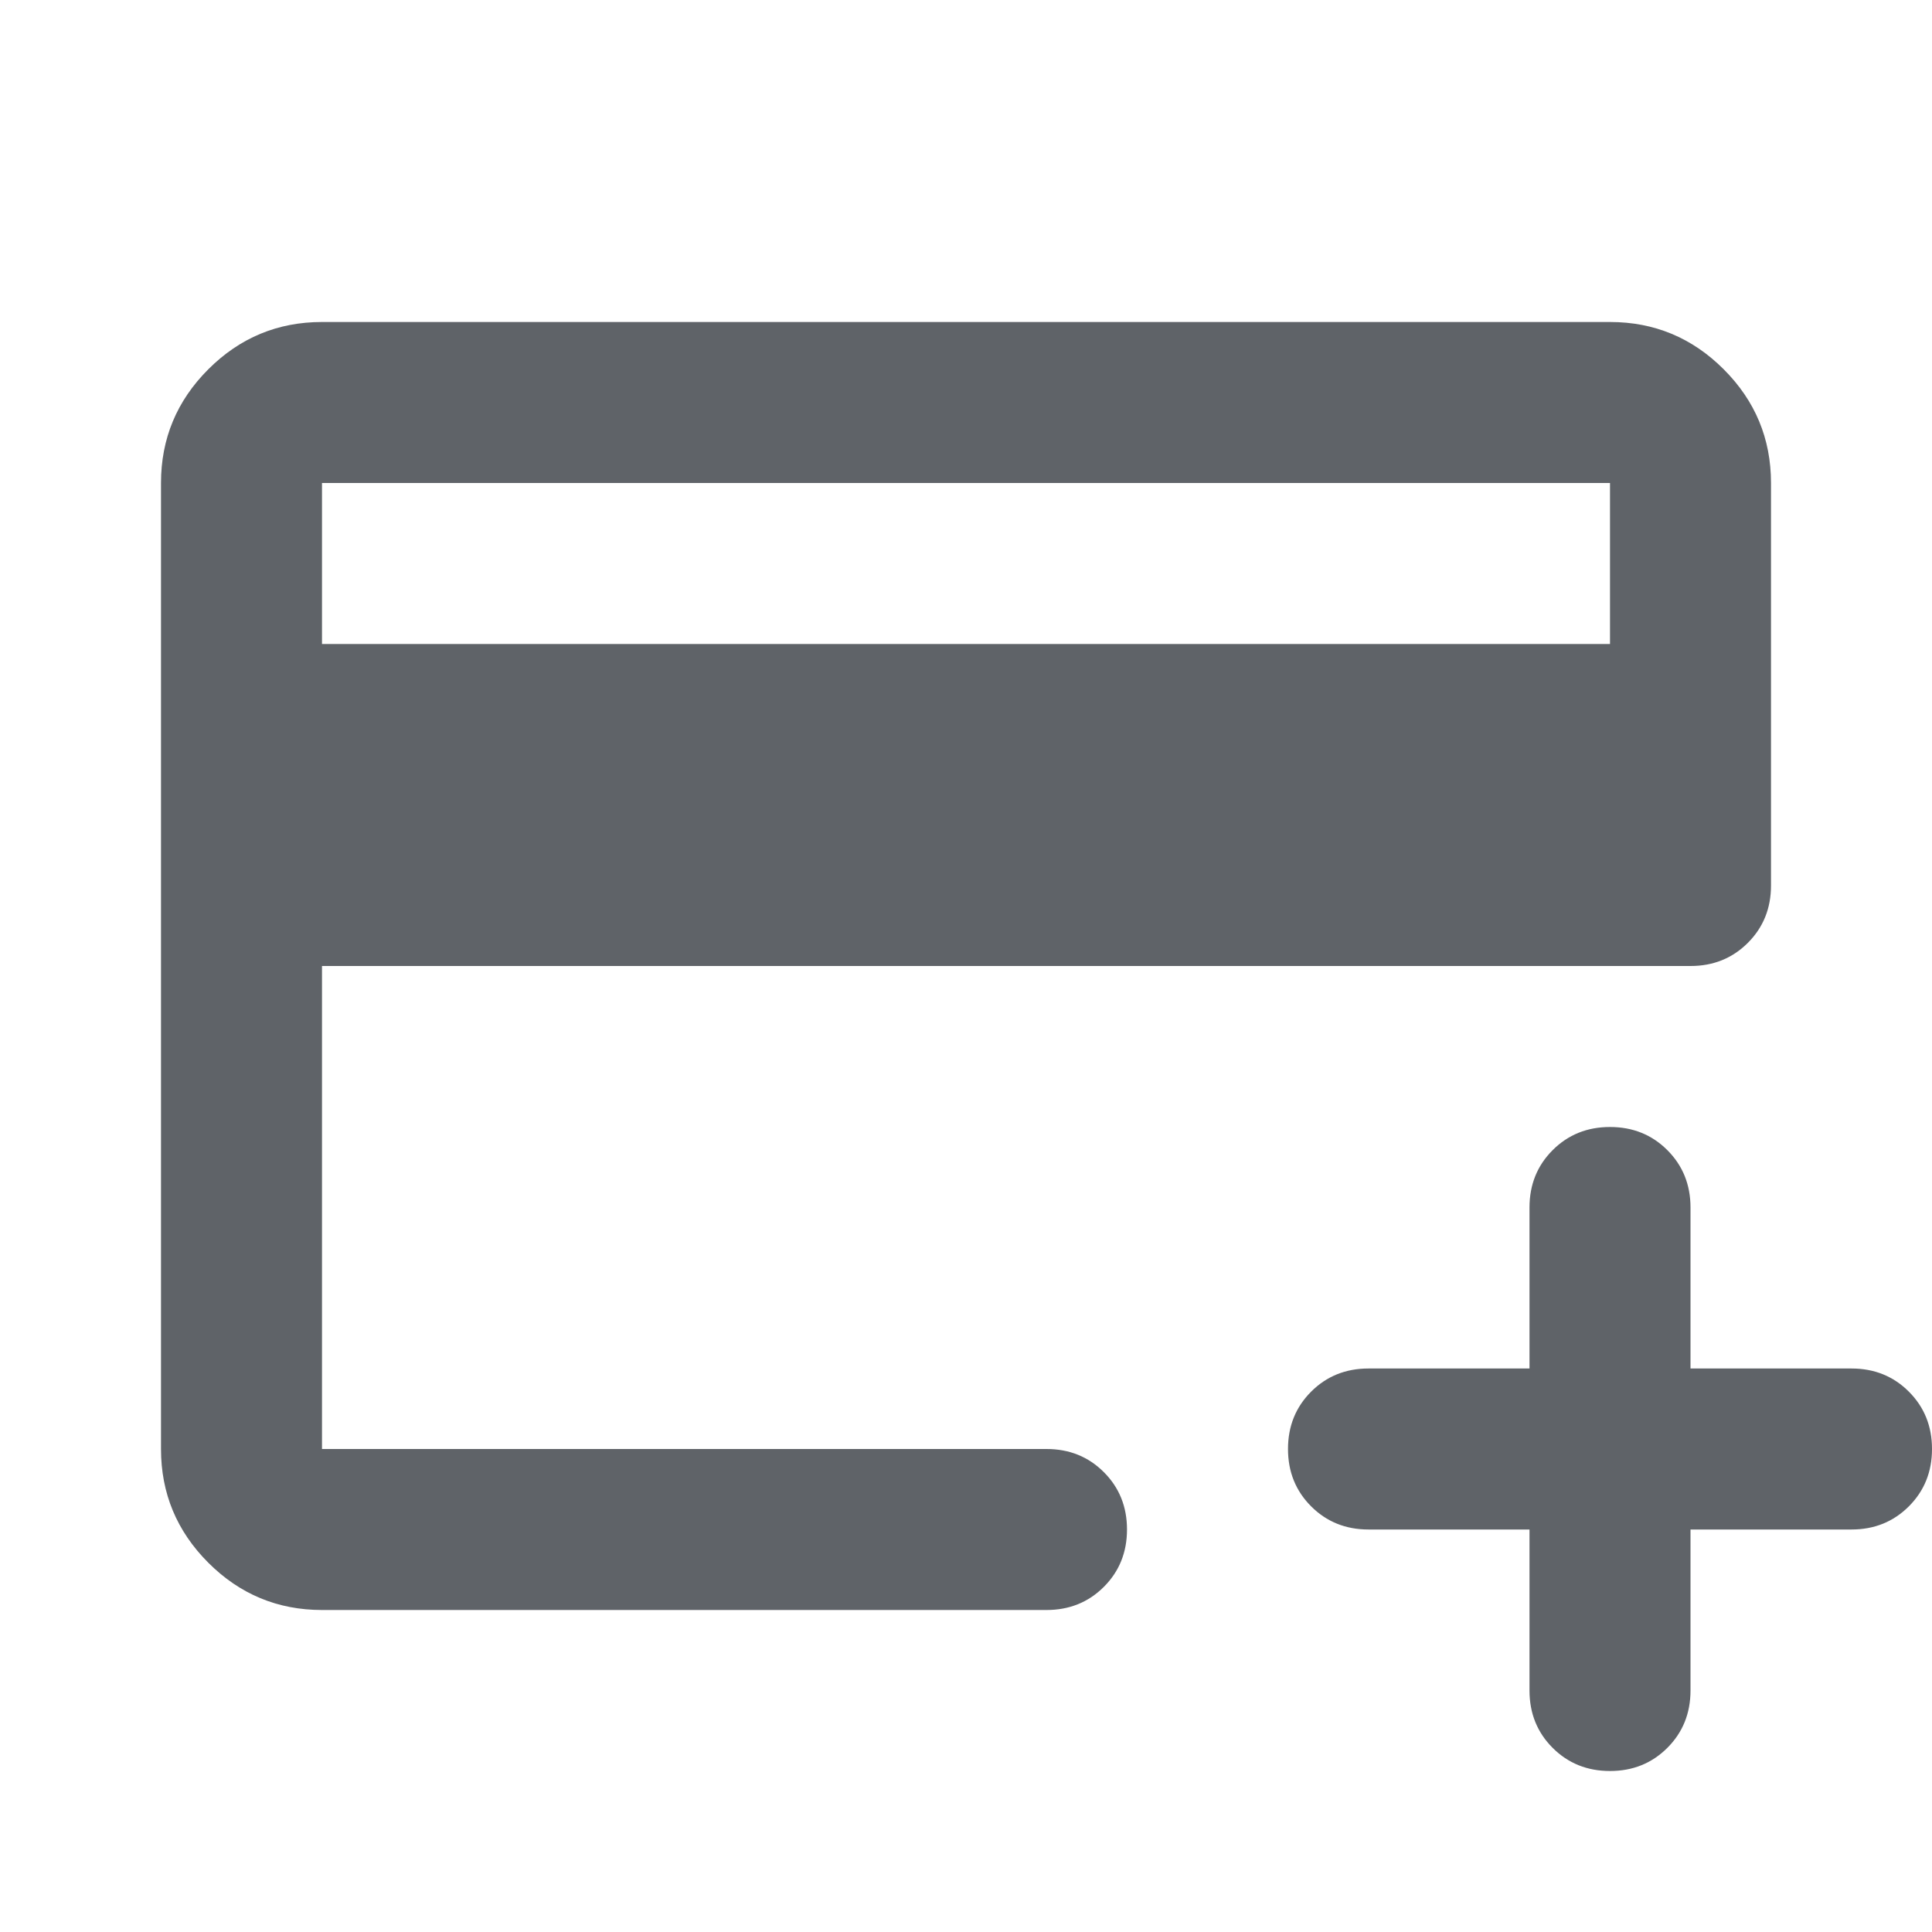
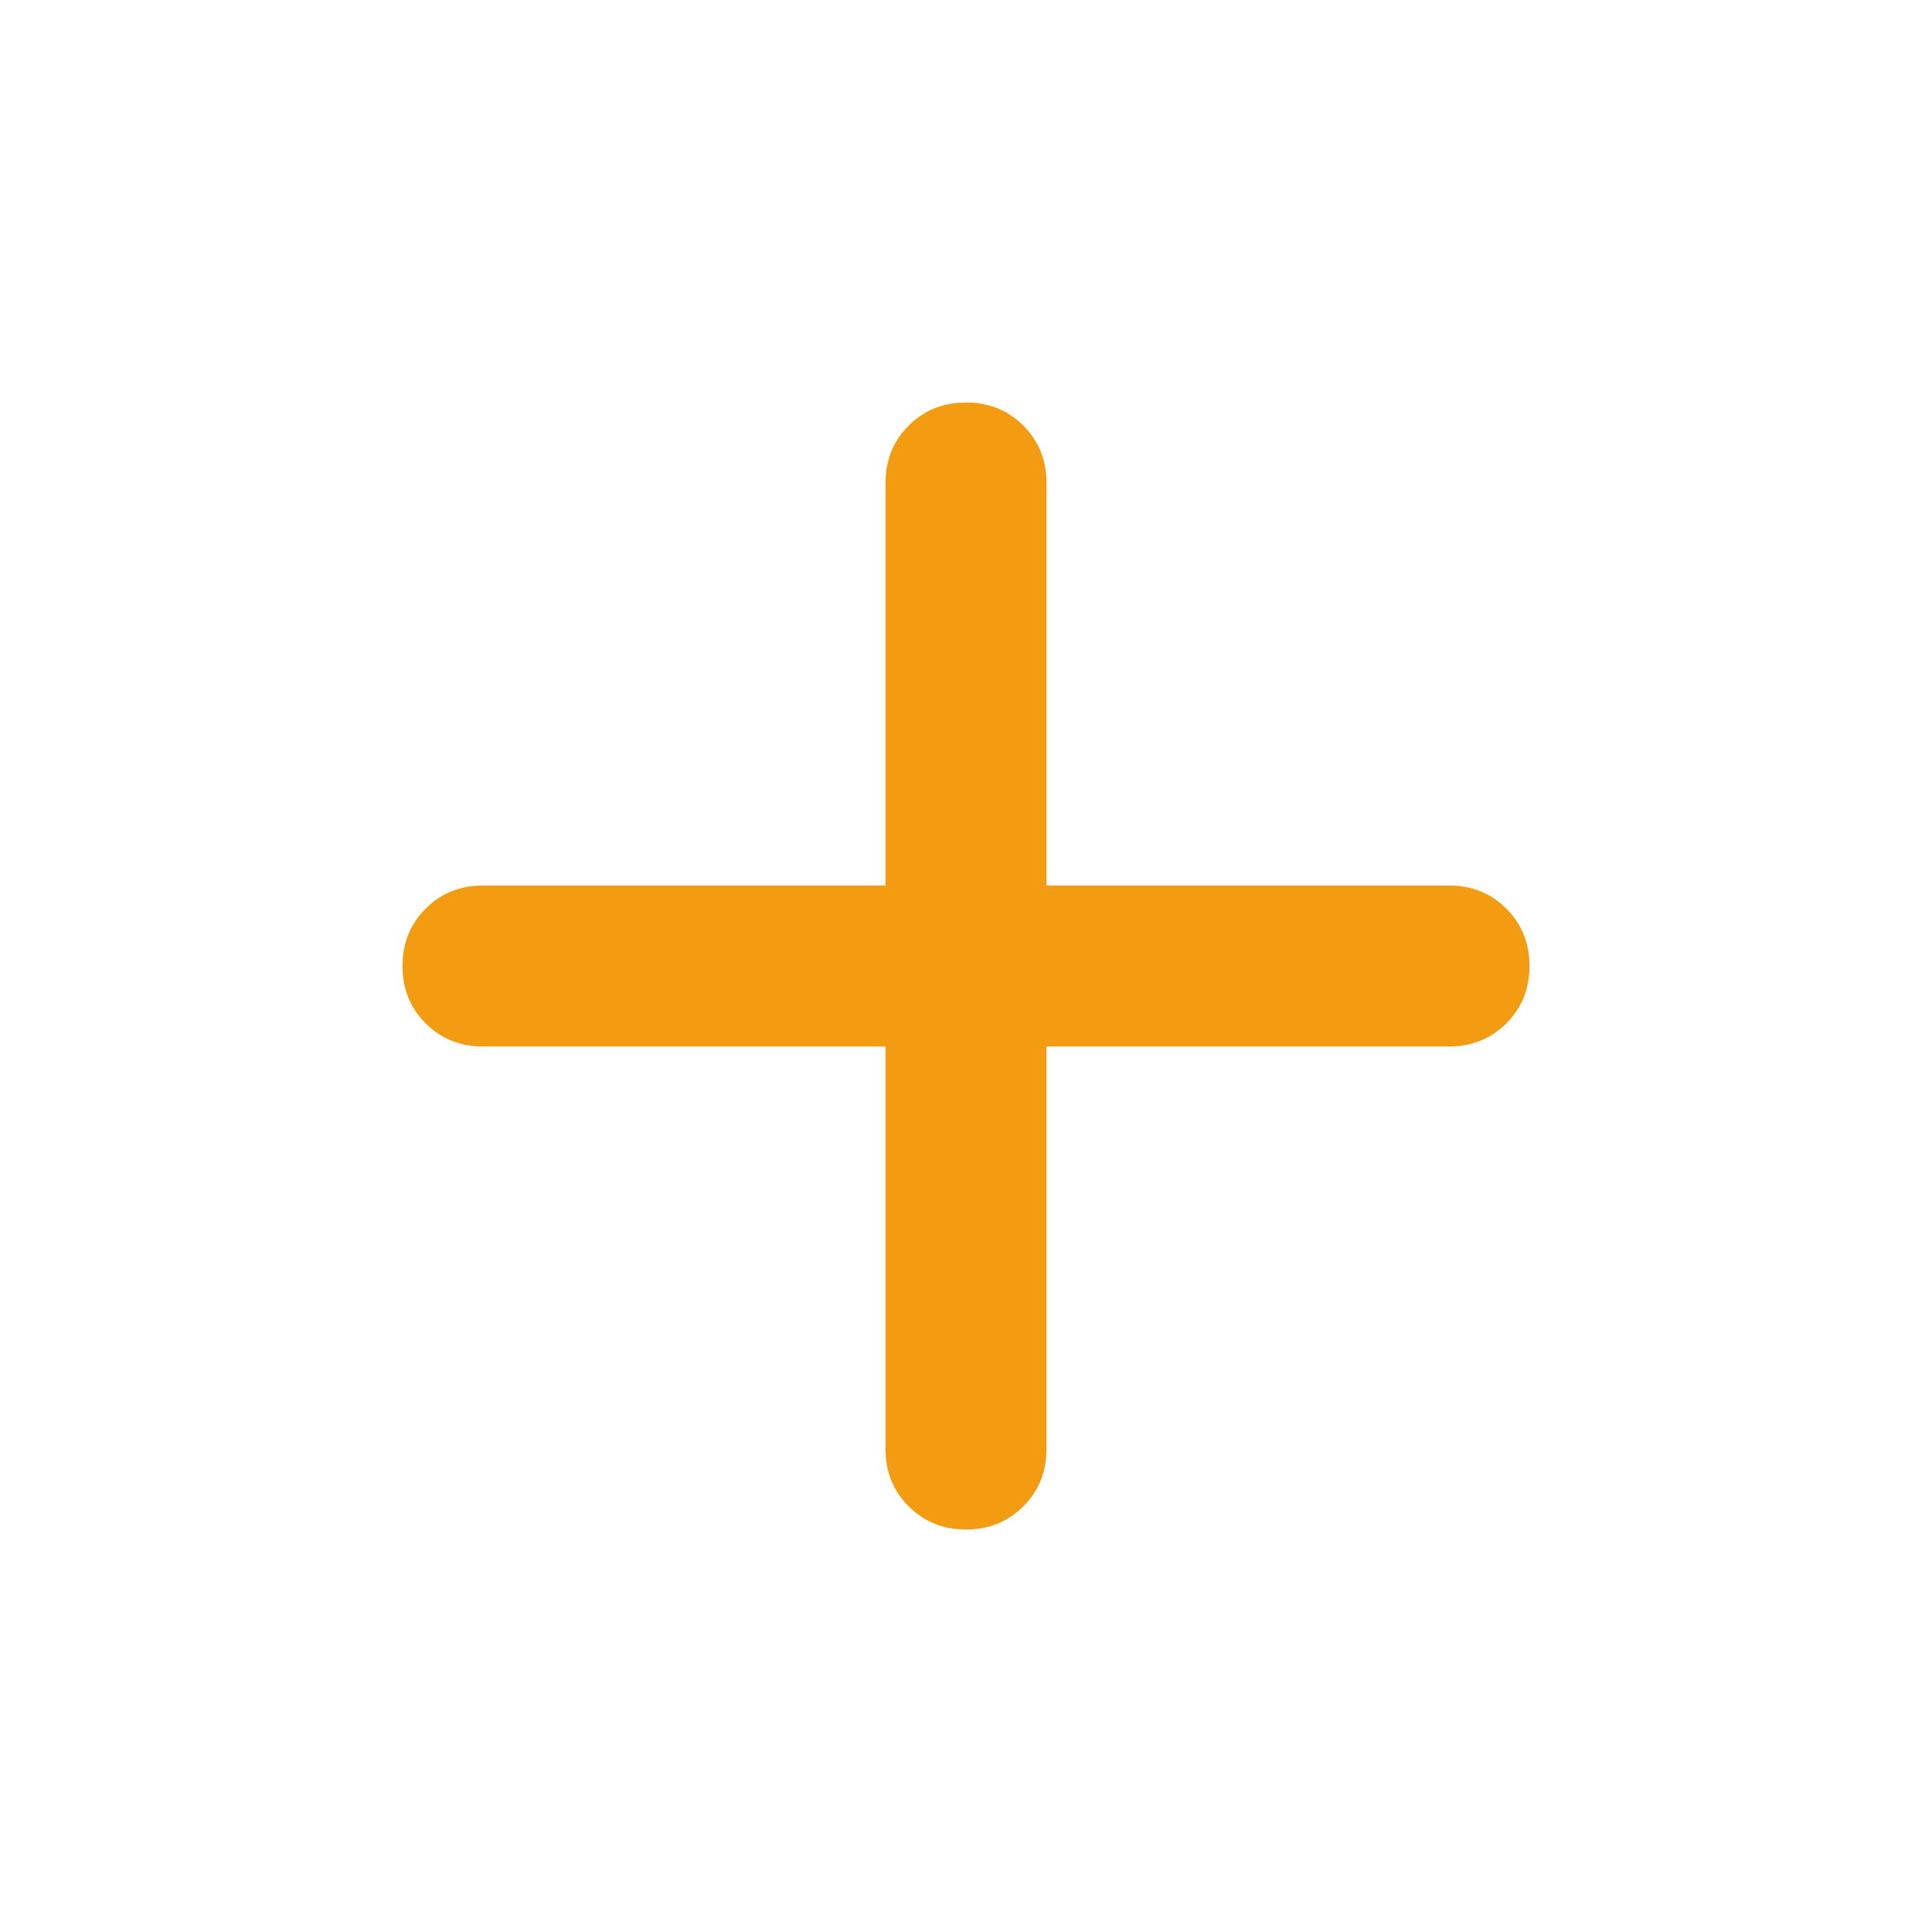
- <svg xmlns="http://www.w3.org/2000/svg" height="24px" viewBox="0 -960 960 960" width="24px" fill="#5f6368">
-   <path d="M160-160q-33 0-56.5-23.5T80-240v-480q0-33 23.5-56.5T160-800h640q33 0 56.5 23.5T880-720v200q0 17-11.5 28.5T840-480H160v240h360q17 0 28.5 11.5T560-200q0 17-11.5 28.5T520-160H160Zm0-480h640v-80H160v80Zm600 440h-80q-17 0-28.5-11.5T640-240q0-17 11.5-28.5T680-280h80v-80q0-17 11.5-28.5T800-400q17 0 28.5 11.5T840-360v80h80q17 0 28.5 11.5T960-240q0 17-11.5 28.5T920-200h-80v80q0 17-11.5 28.5T800-80q-17 0-28.5-11.5T760-120v-80Zm-600-40v-480 480Z" />
+ <svg xmlns="http://www.w3.org/2000/svg" height="24px" viewBox="0 -960 960 960" width="24px" fill="#F39C12">
+   <path d="M440-440H240q-17 0-28.5-11.5T200-480q0-17 11.5-28.5T240-520h200v-200q0-17 11.5-28.5T480-760q17 0 28.5 11.5T520-720v200h200q17 0 28.5 11.5T760-480q0 17-11.5 28.5T720-440H520v200q0 17-11.5 28.5T480-200q-17 0-28.5-11.5T440-240v-200Z" />
</svg>
